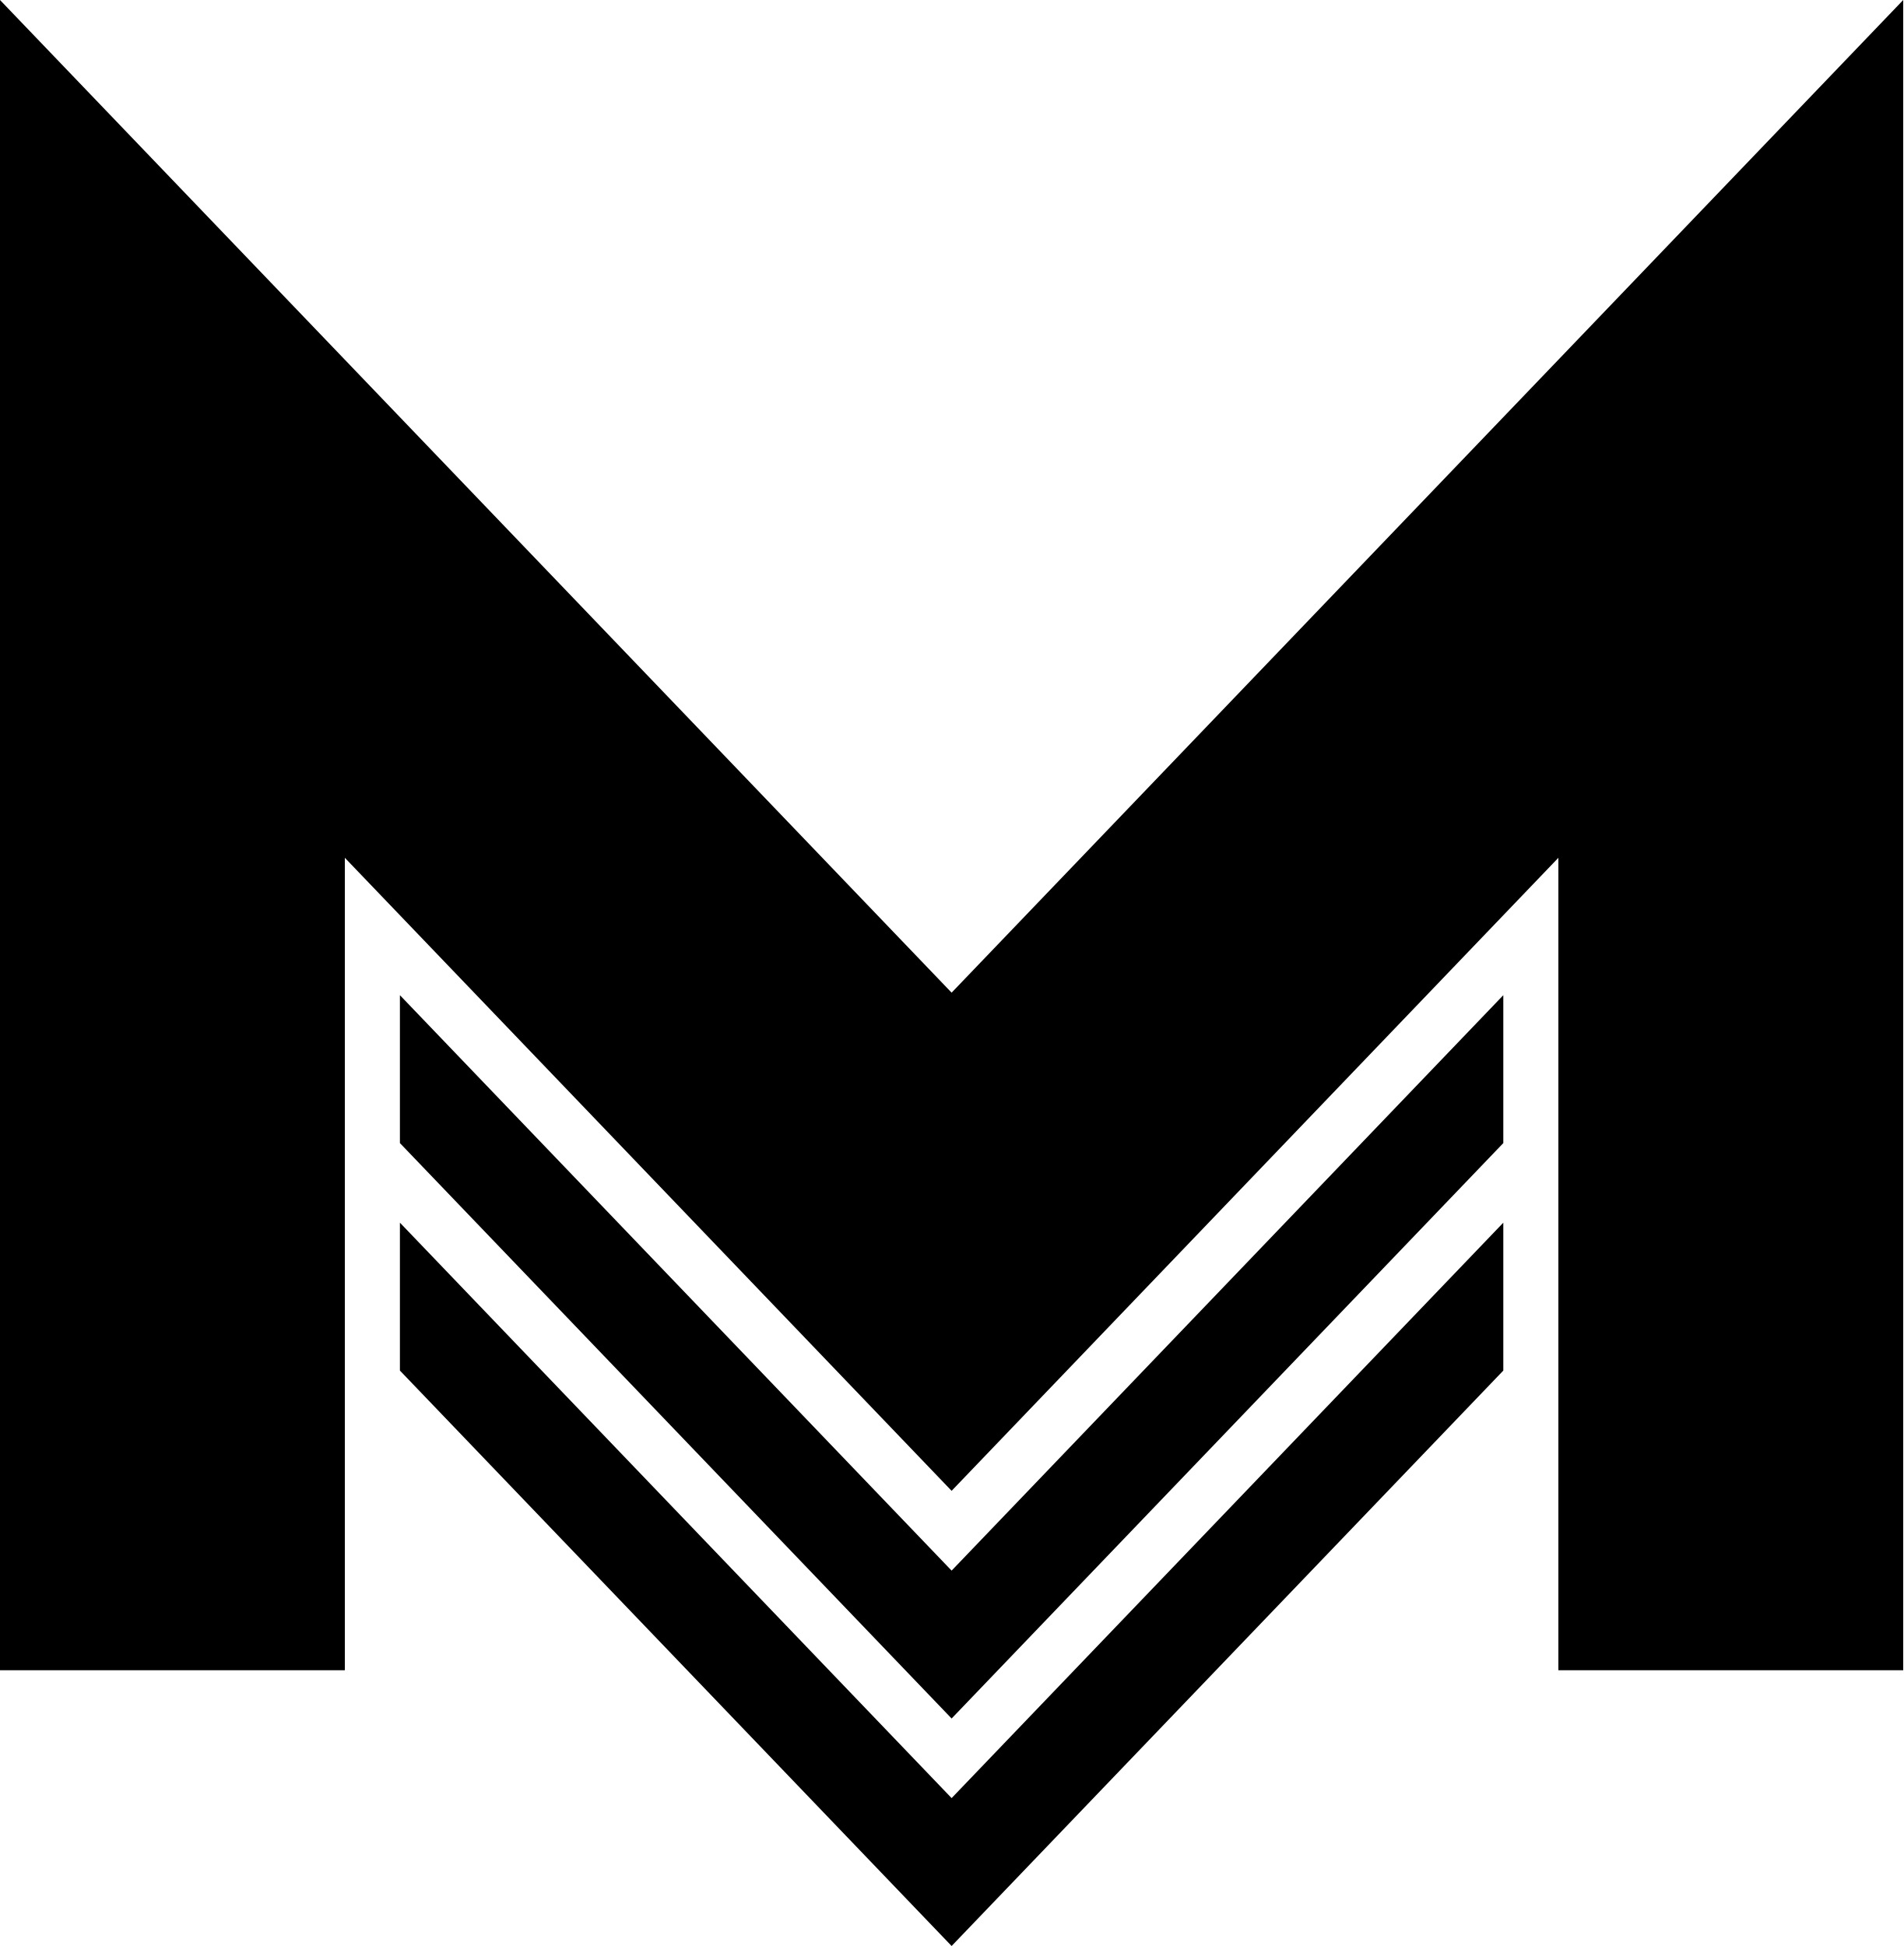
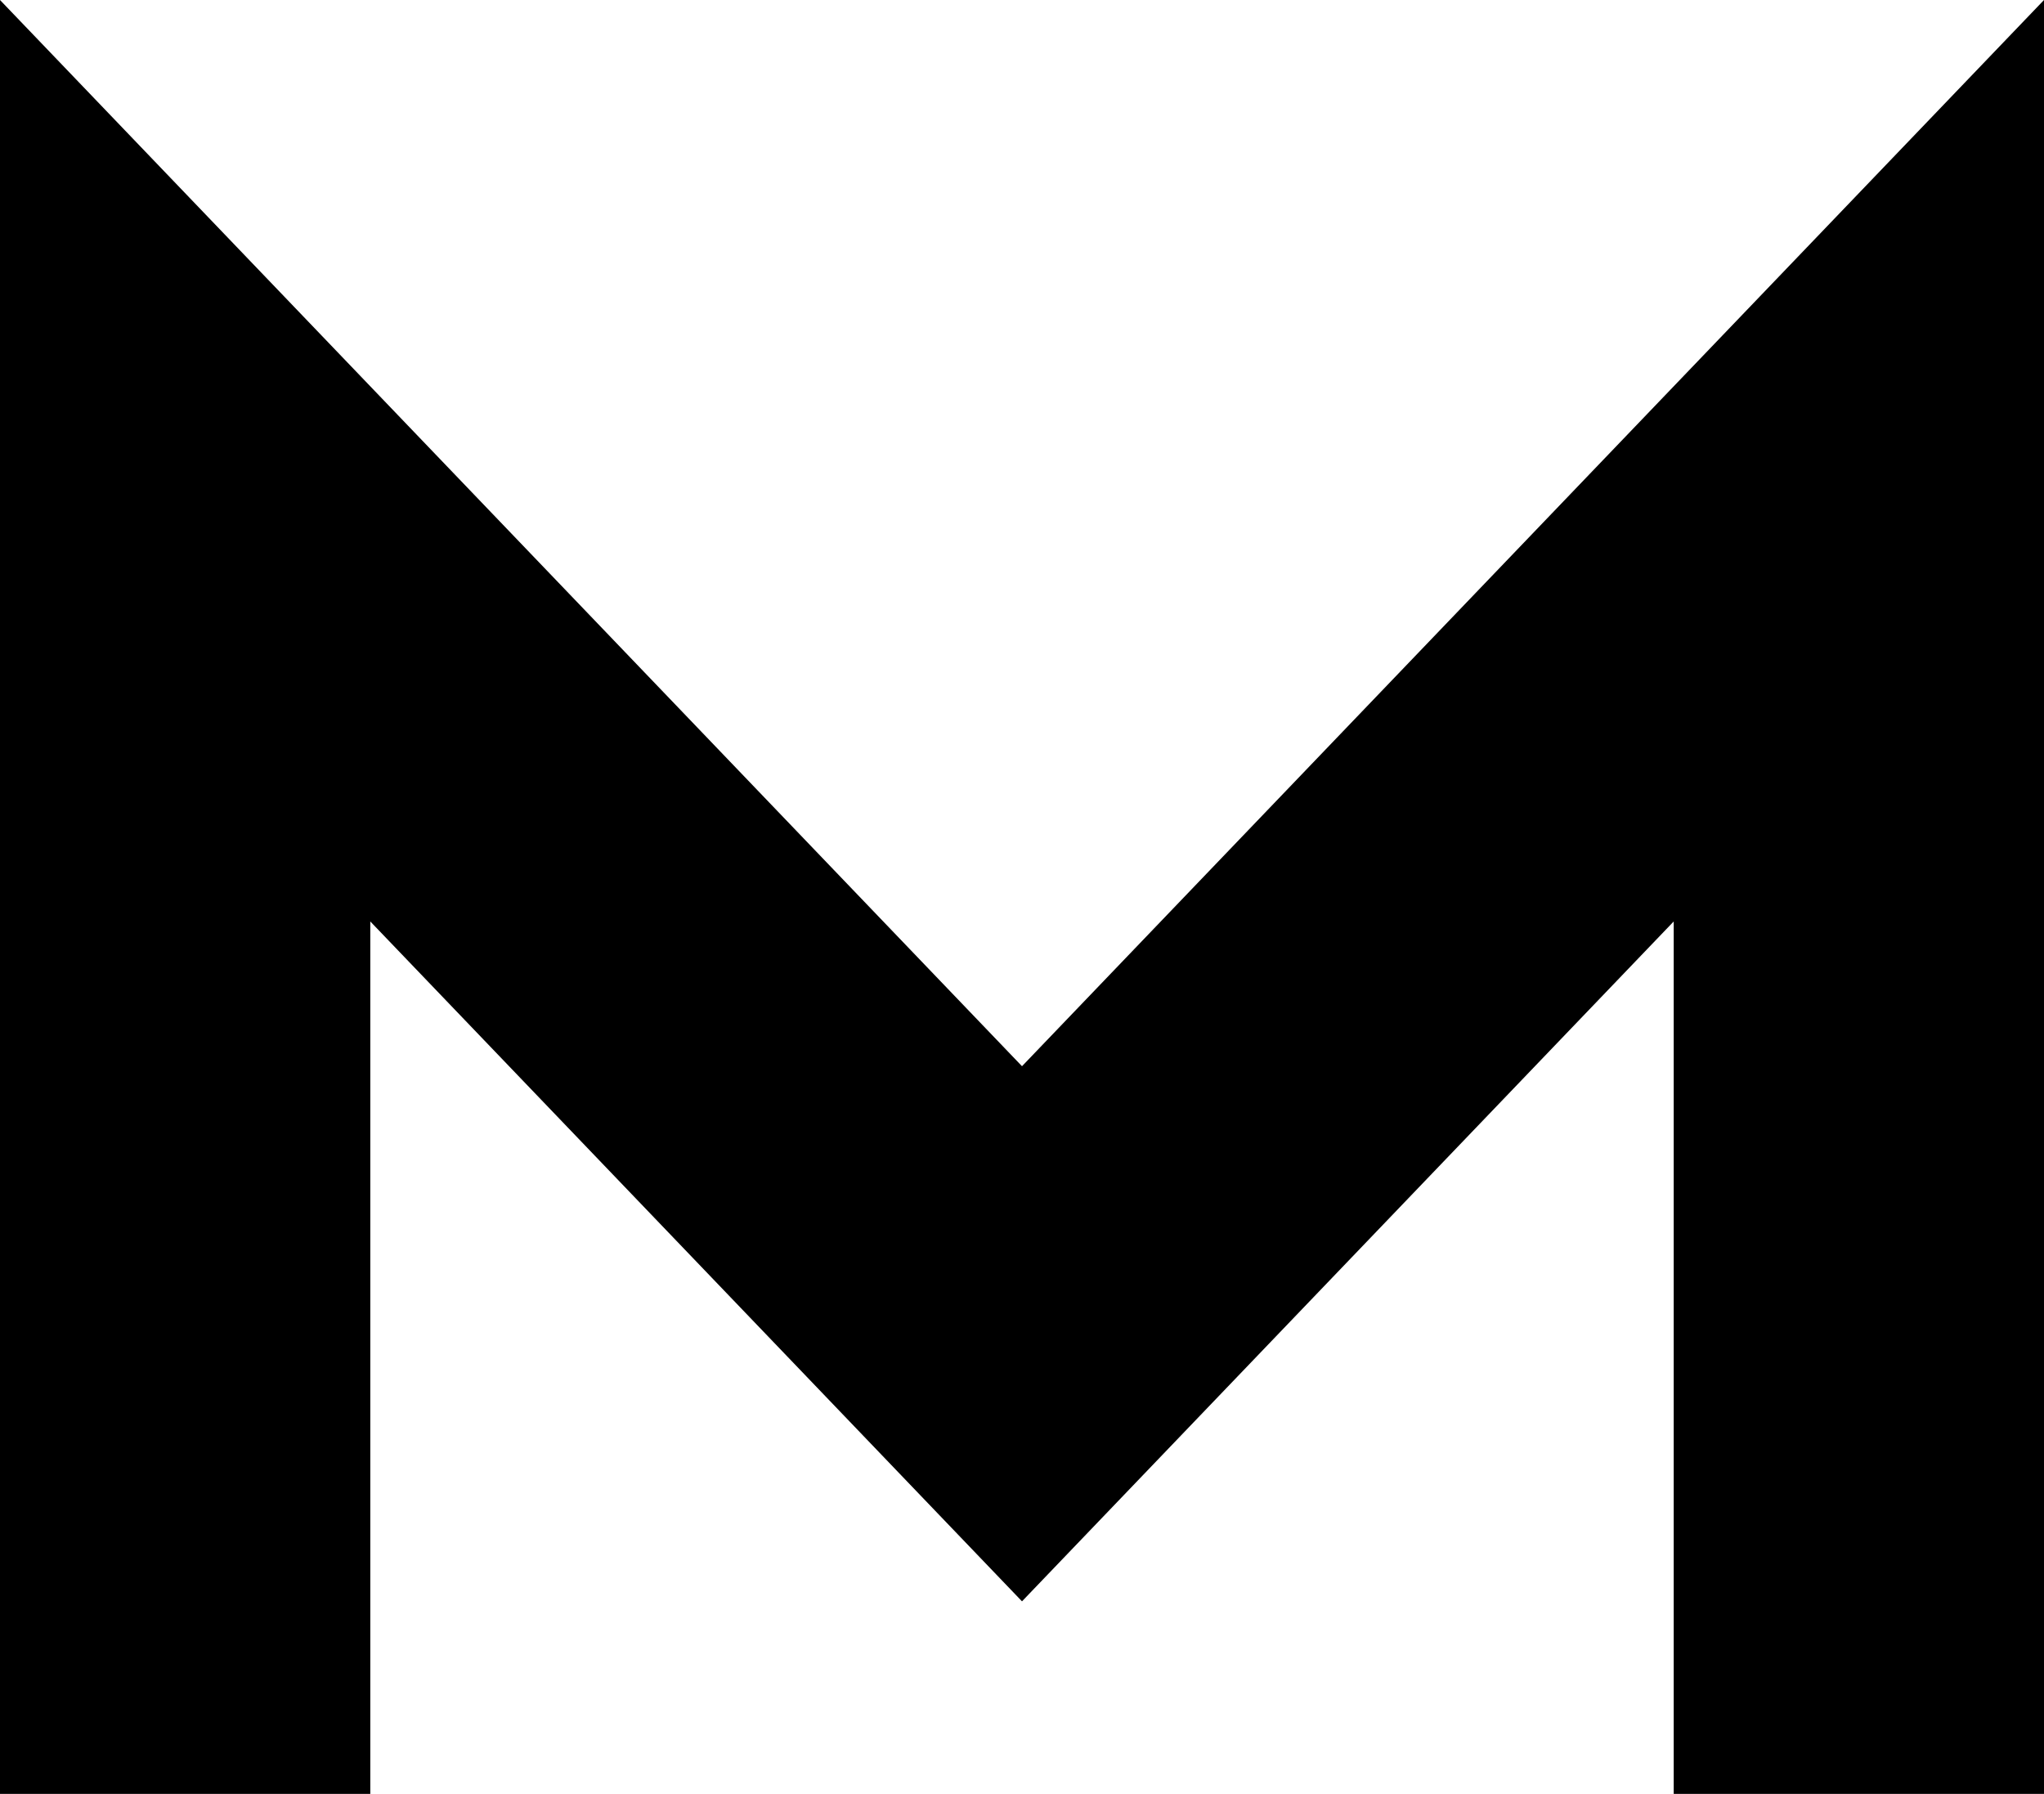
- <svg xmlns="http://www.w3.org/2000/svg" viewBox="0 0 97.8 100" width="97.8" height="100">
+ <svg xmlns="http://www.w3.org/2000/svg" viewBox="0 0 552 484.41" width="552" height="484.41">
  <defs />
-   <path d="M0 85.83L0 0L48.9 51.01L97.8 0L97.8 85.83L80.08 85.83L80.08 44.08L48.9 76.61L17.72 44.08L17.72 85.83Z" fill="#000000" />
-   <path d="M20.55 51.14L48.9 80.71L77.25 51.14L77.25 58.74L48.9 88.31L20.55 58.74Z" fill="#000000" />
-   <path d="M20.55 62.83L48.9 92.4L77.25 62.83L77.25 70.43L48.9 100L20.55 70.43Z" fill="#000000" />
+   <path d="M0 484.41L0 0L276 287.91L552 0L552 484.41L452 484.41L452 248.82L276 432.41L100 248.82L100 484.41Z" fill="#000000" />
</svg>
